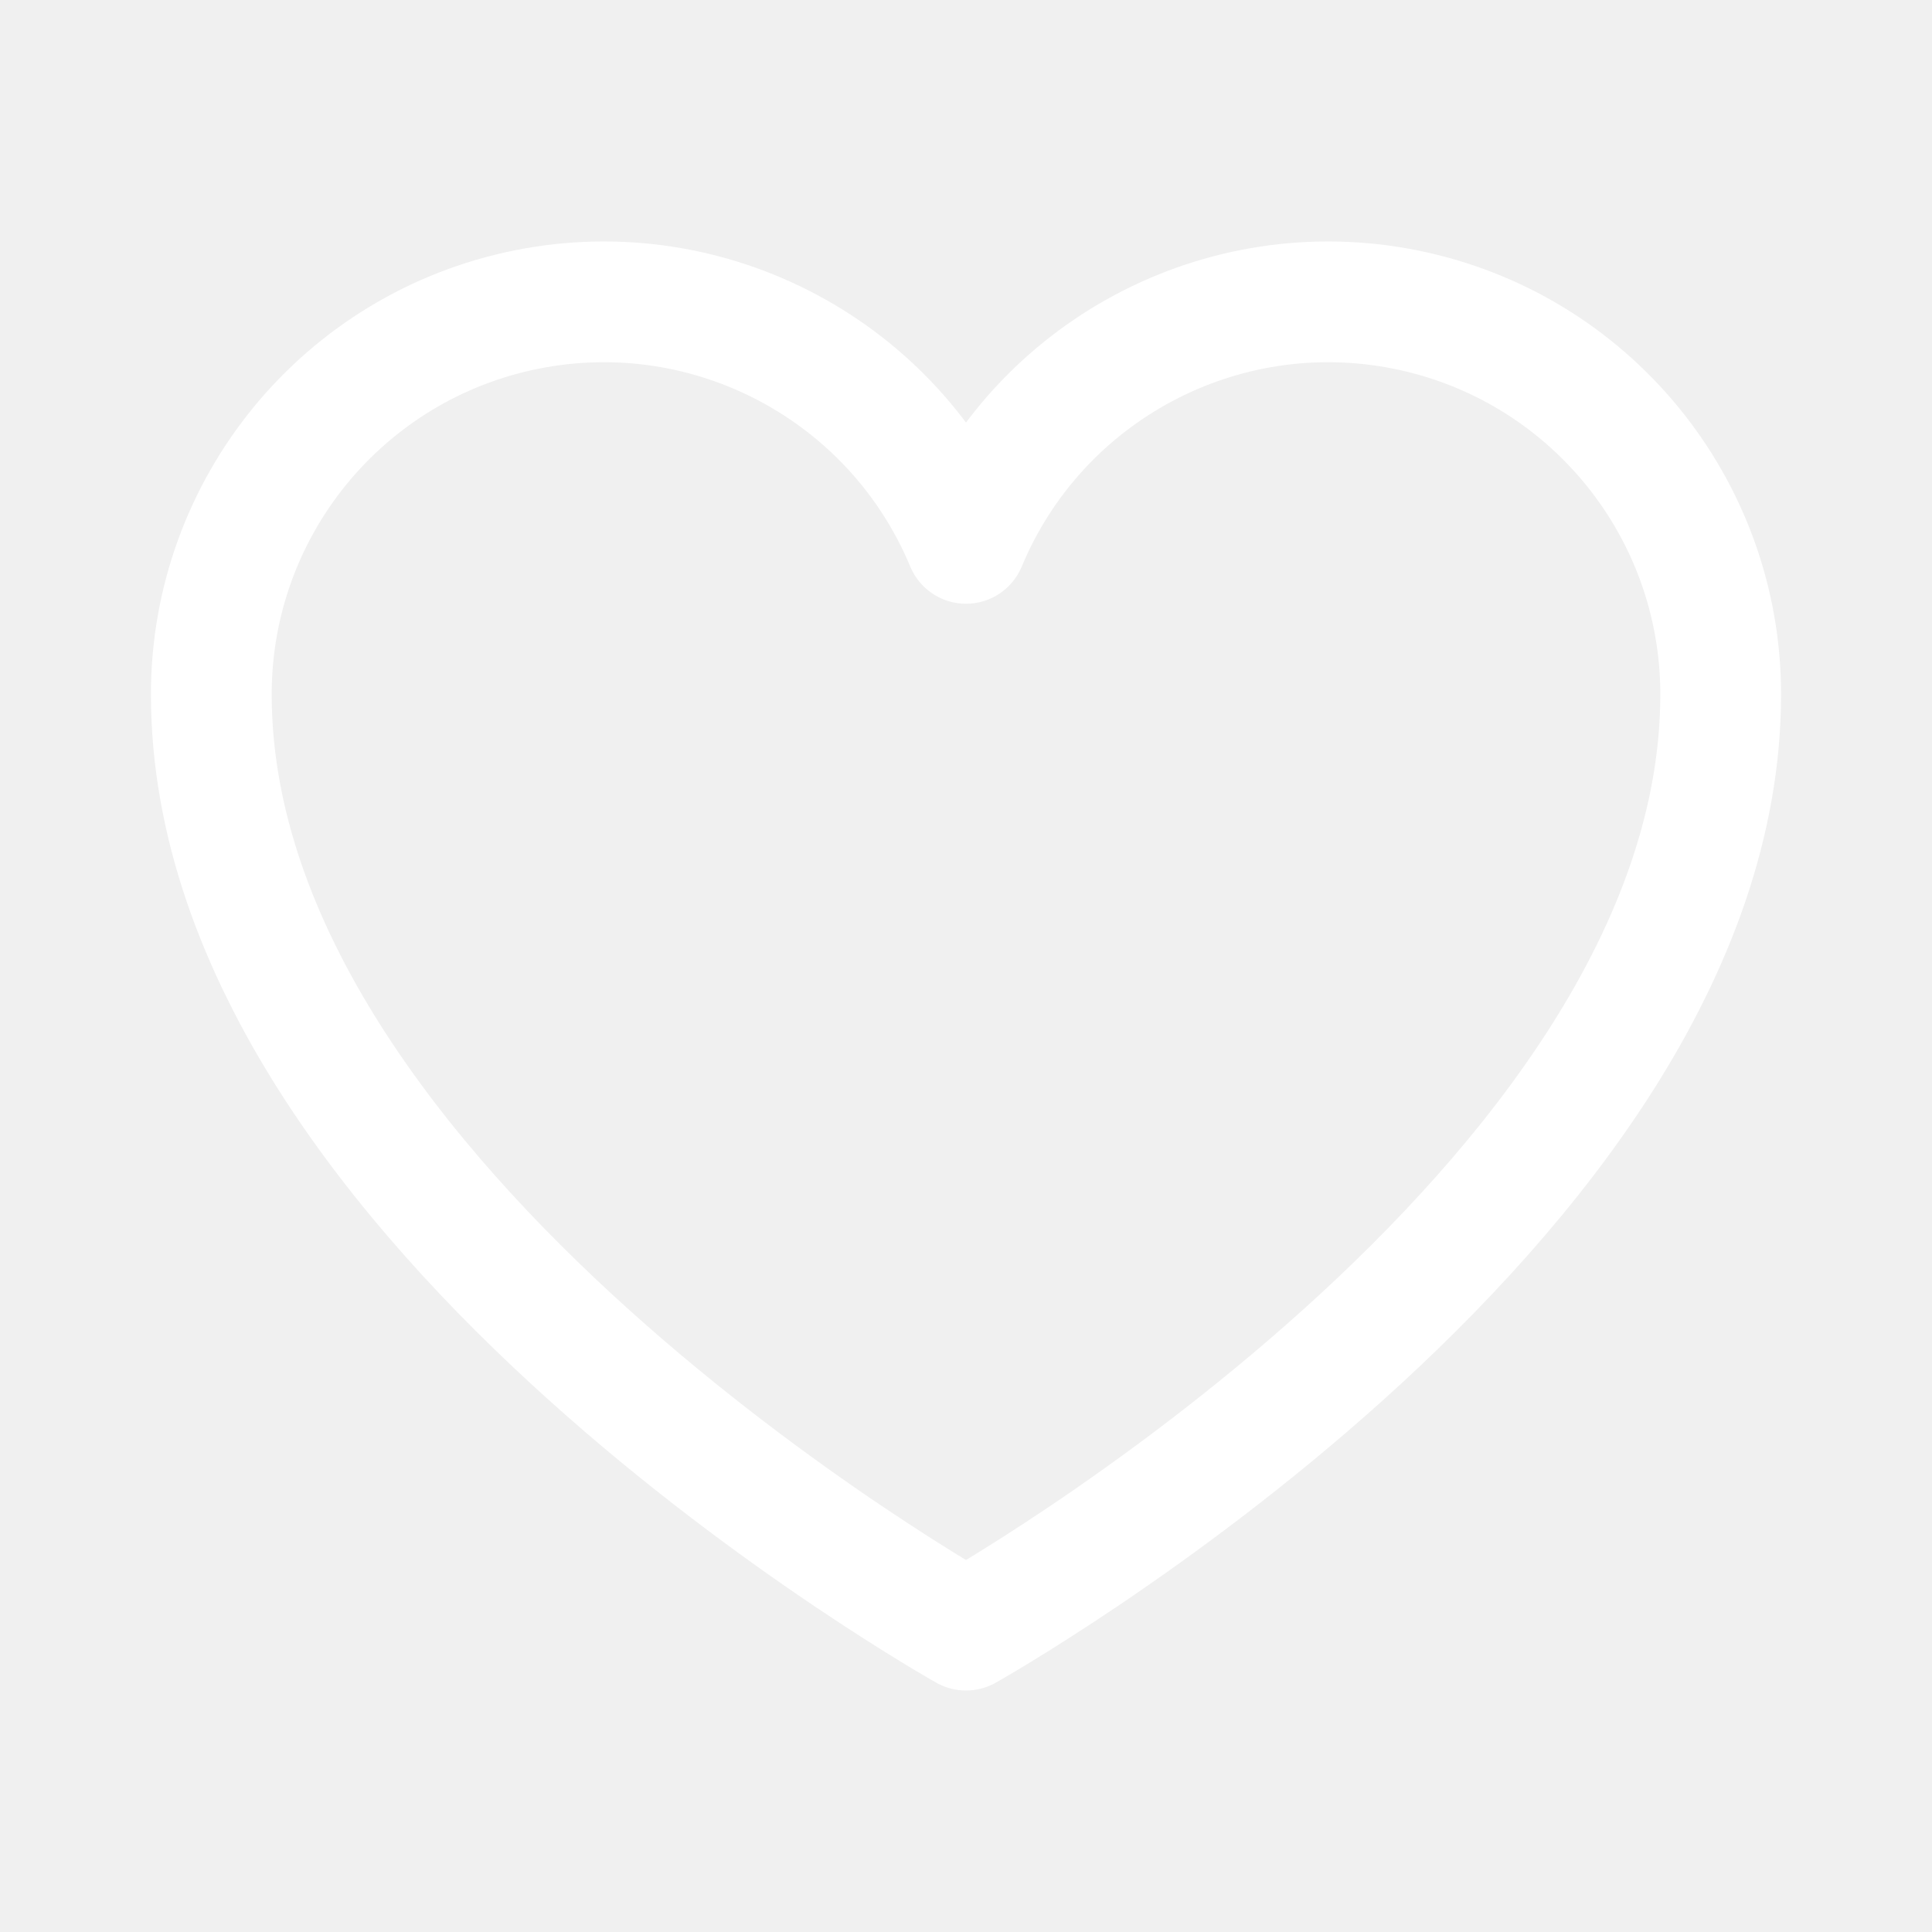
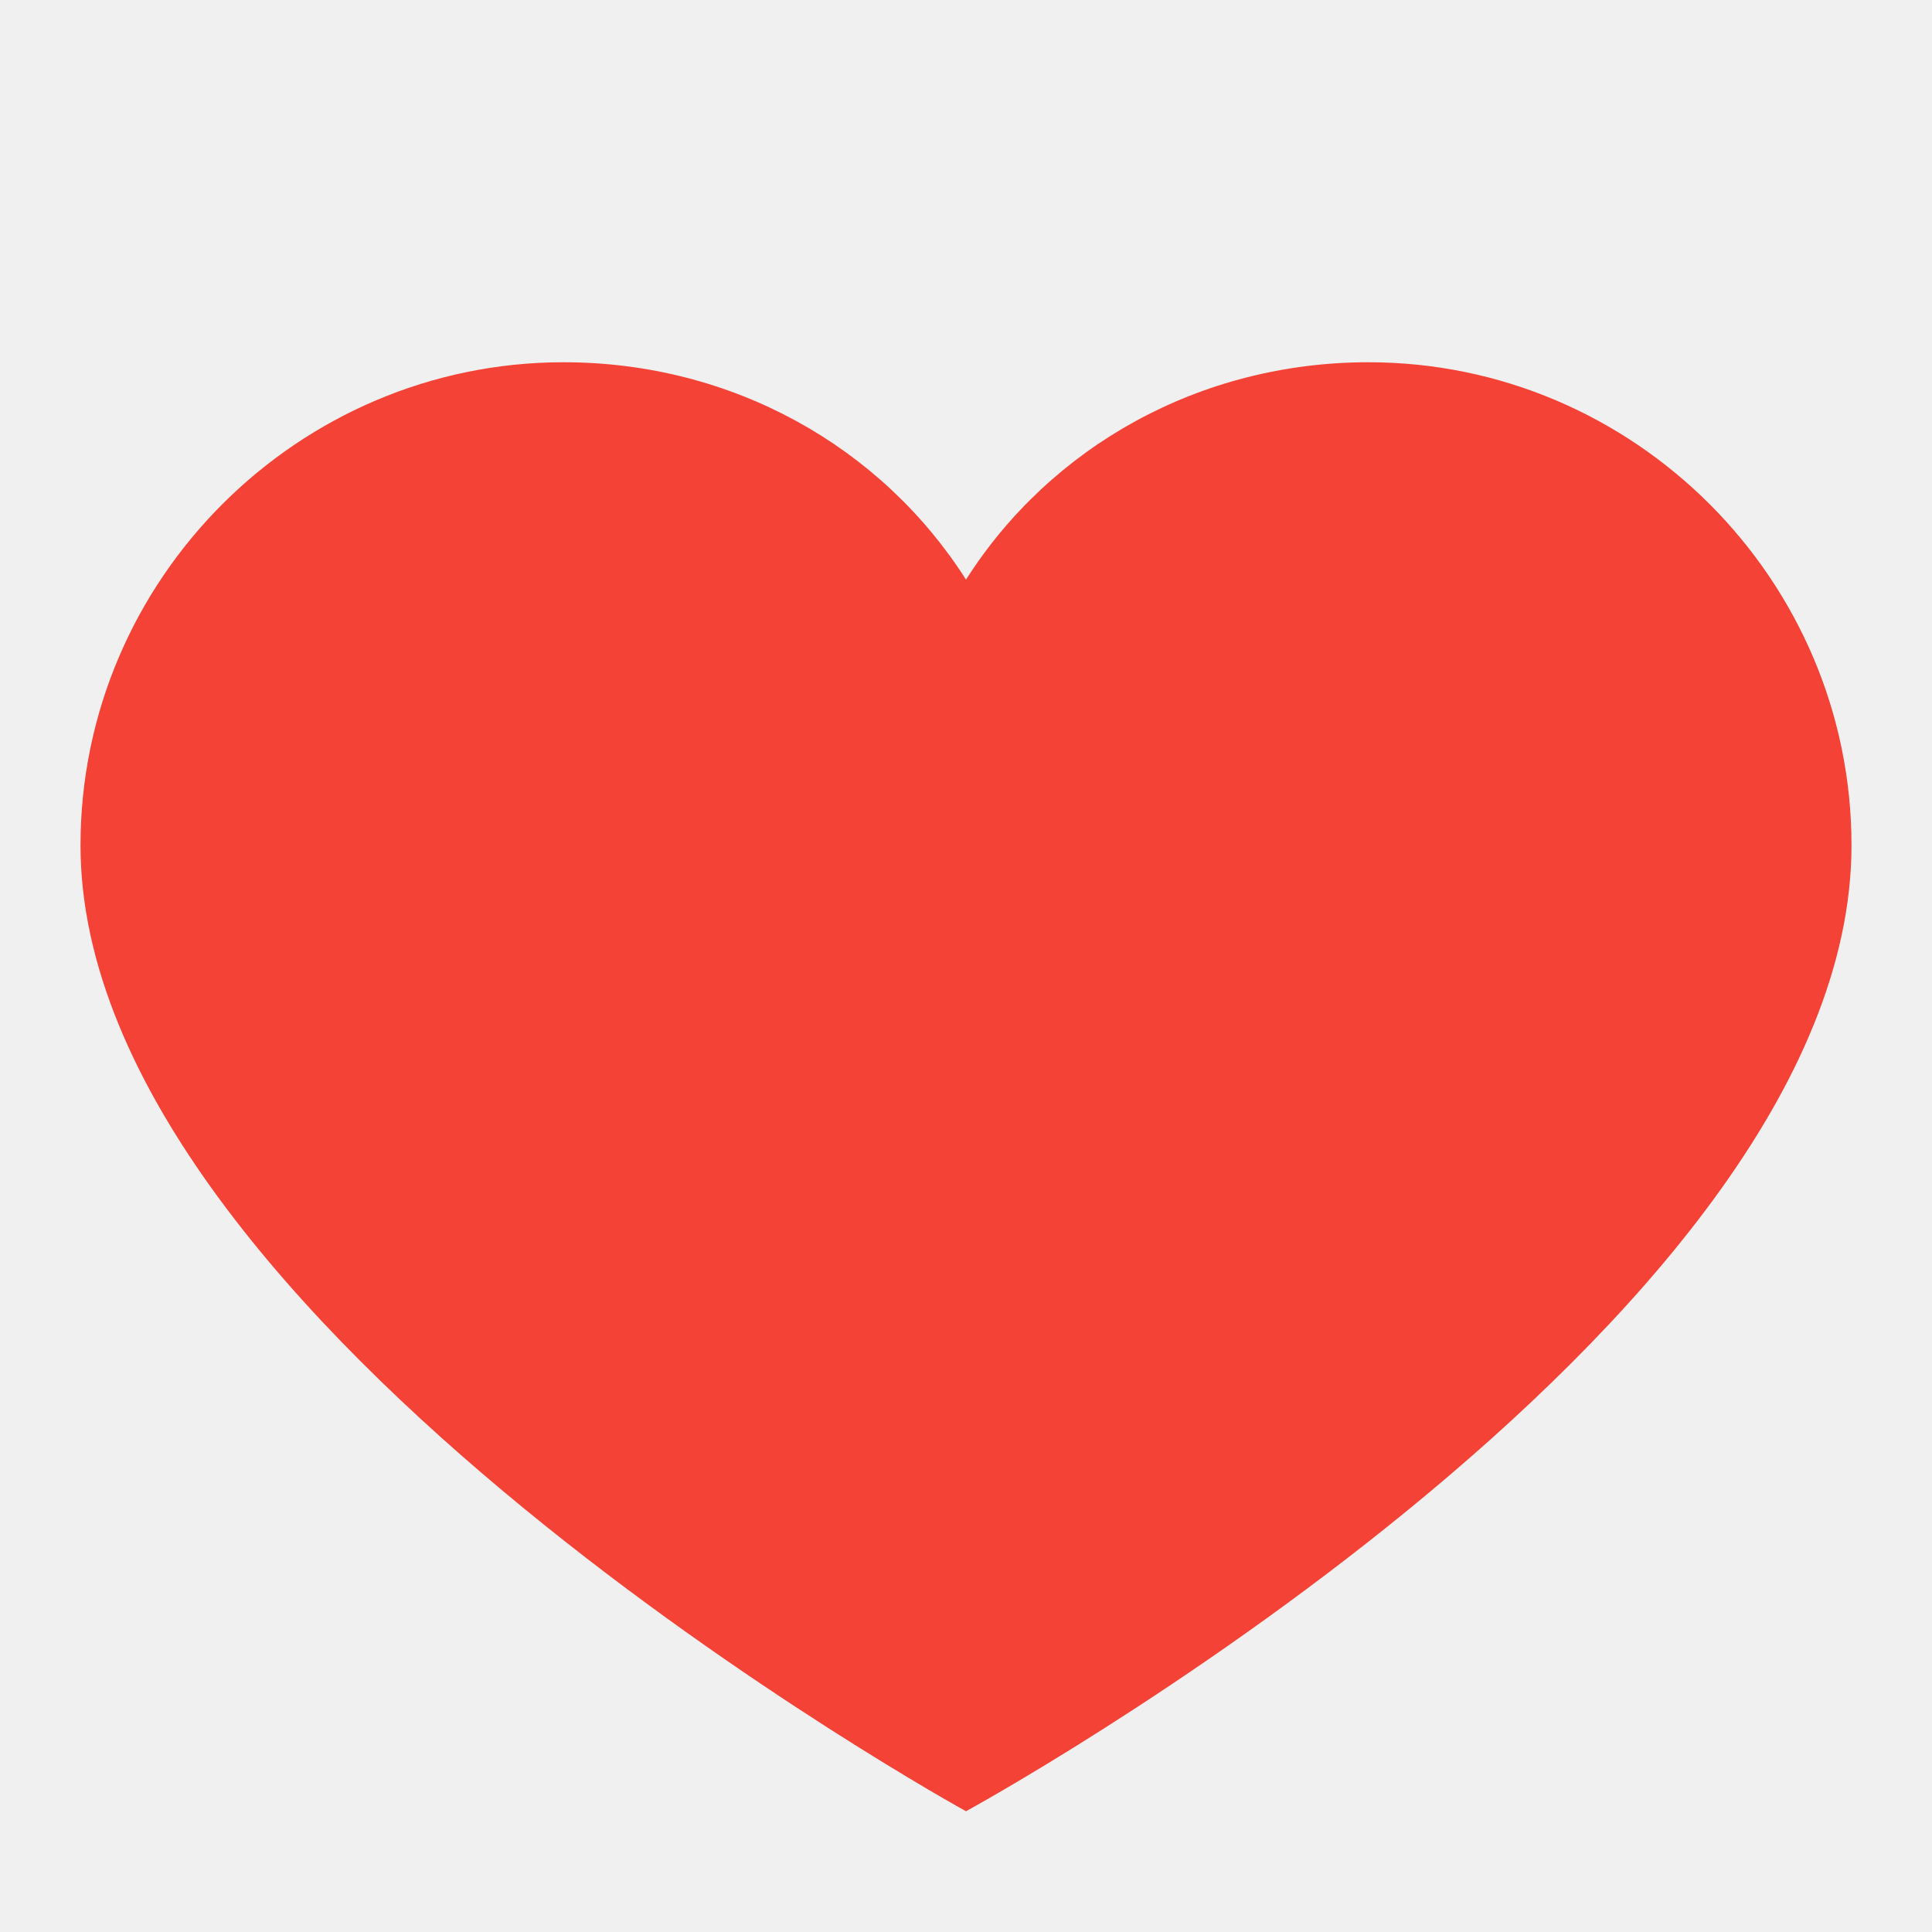
- <svg xmlns="http://www.w3.org/2000/svg" viewBox="0 0 256 256">
-   <path fill="none" d="M0 0h256v256H0z" />
-   <path d="M128 216S28 160 28 92a52 52 0 0 1 100-20h0a52 52 0 0 1 100 20c0 68-100 124-100 124Z" fill="none" stroke="#ffffff" stroke-linecap="round" stroke-linejoin="round" stroke-width="16" class="stroke-000000" />
+ <svg xmlns="http://www.w3.org/2000/svg" enable-background="new 0 0 48 48" viewBox="0 0 48 48">
+   <path d="m34 9c-4.2 0-7.9 2.1-10 5.4-2.1-3.3-5.8-5.4-10-5.4-6.6 0-12 5.4-12 12 0 11.9 22 24 22 24s22-12 22-24c0-6.6-5.4-12-12-12z" fill="#f44336" />
</svg>
